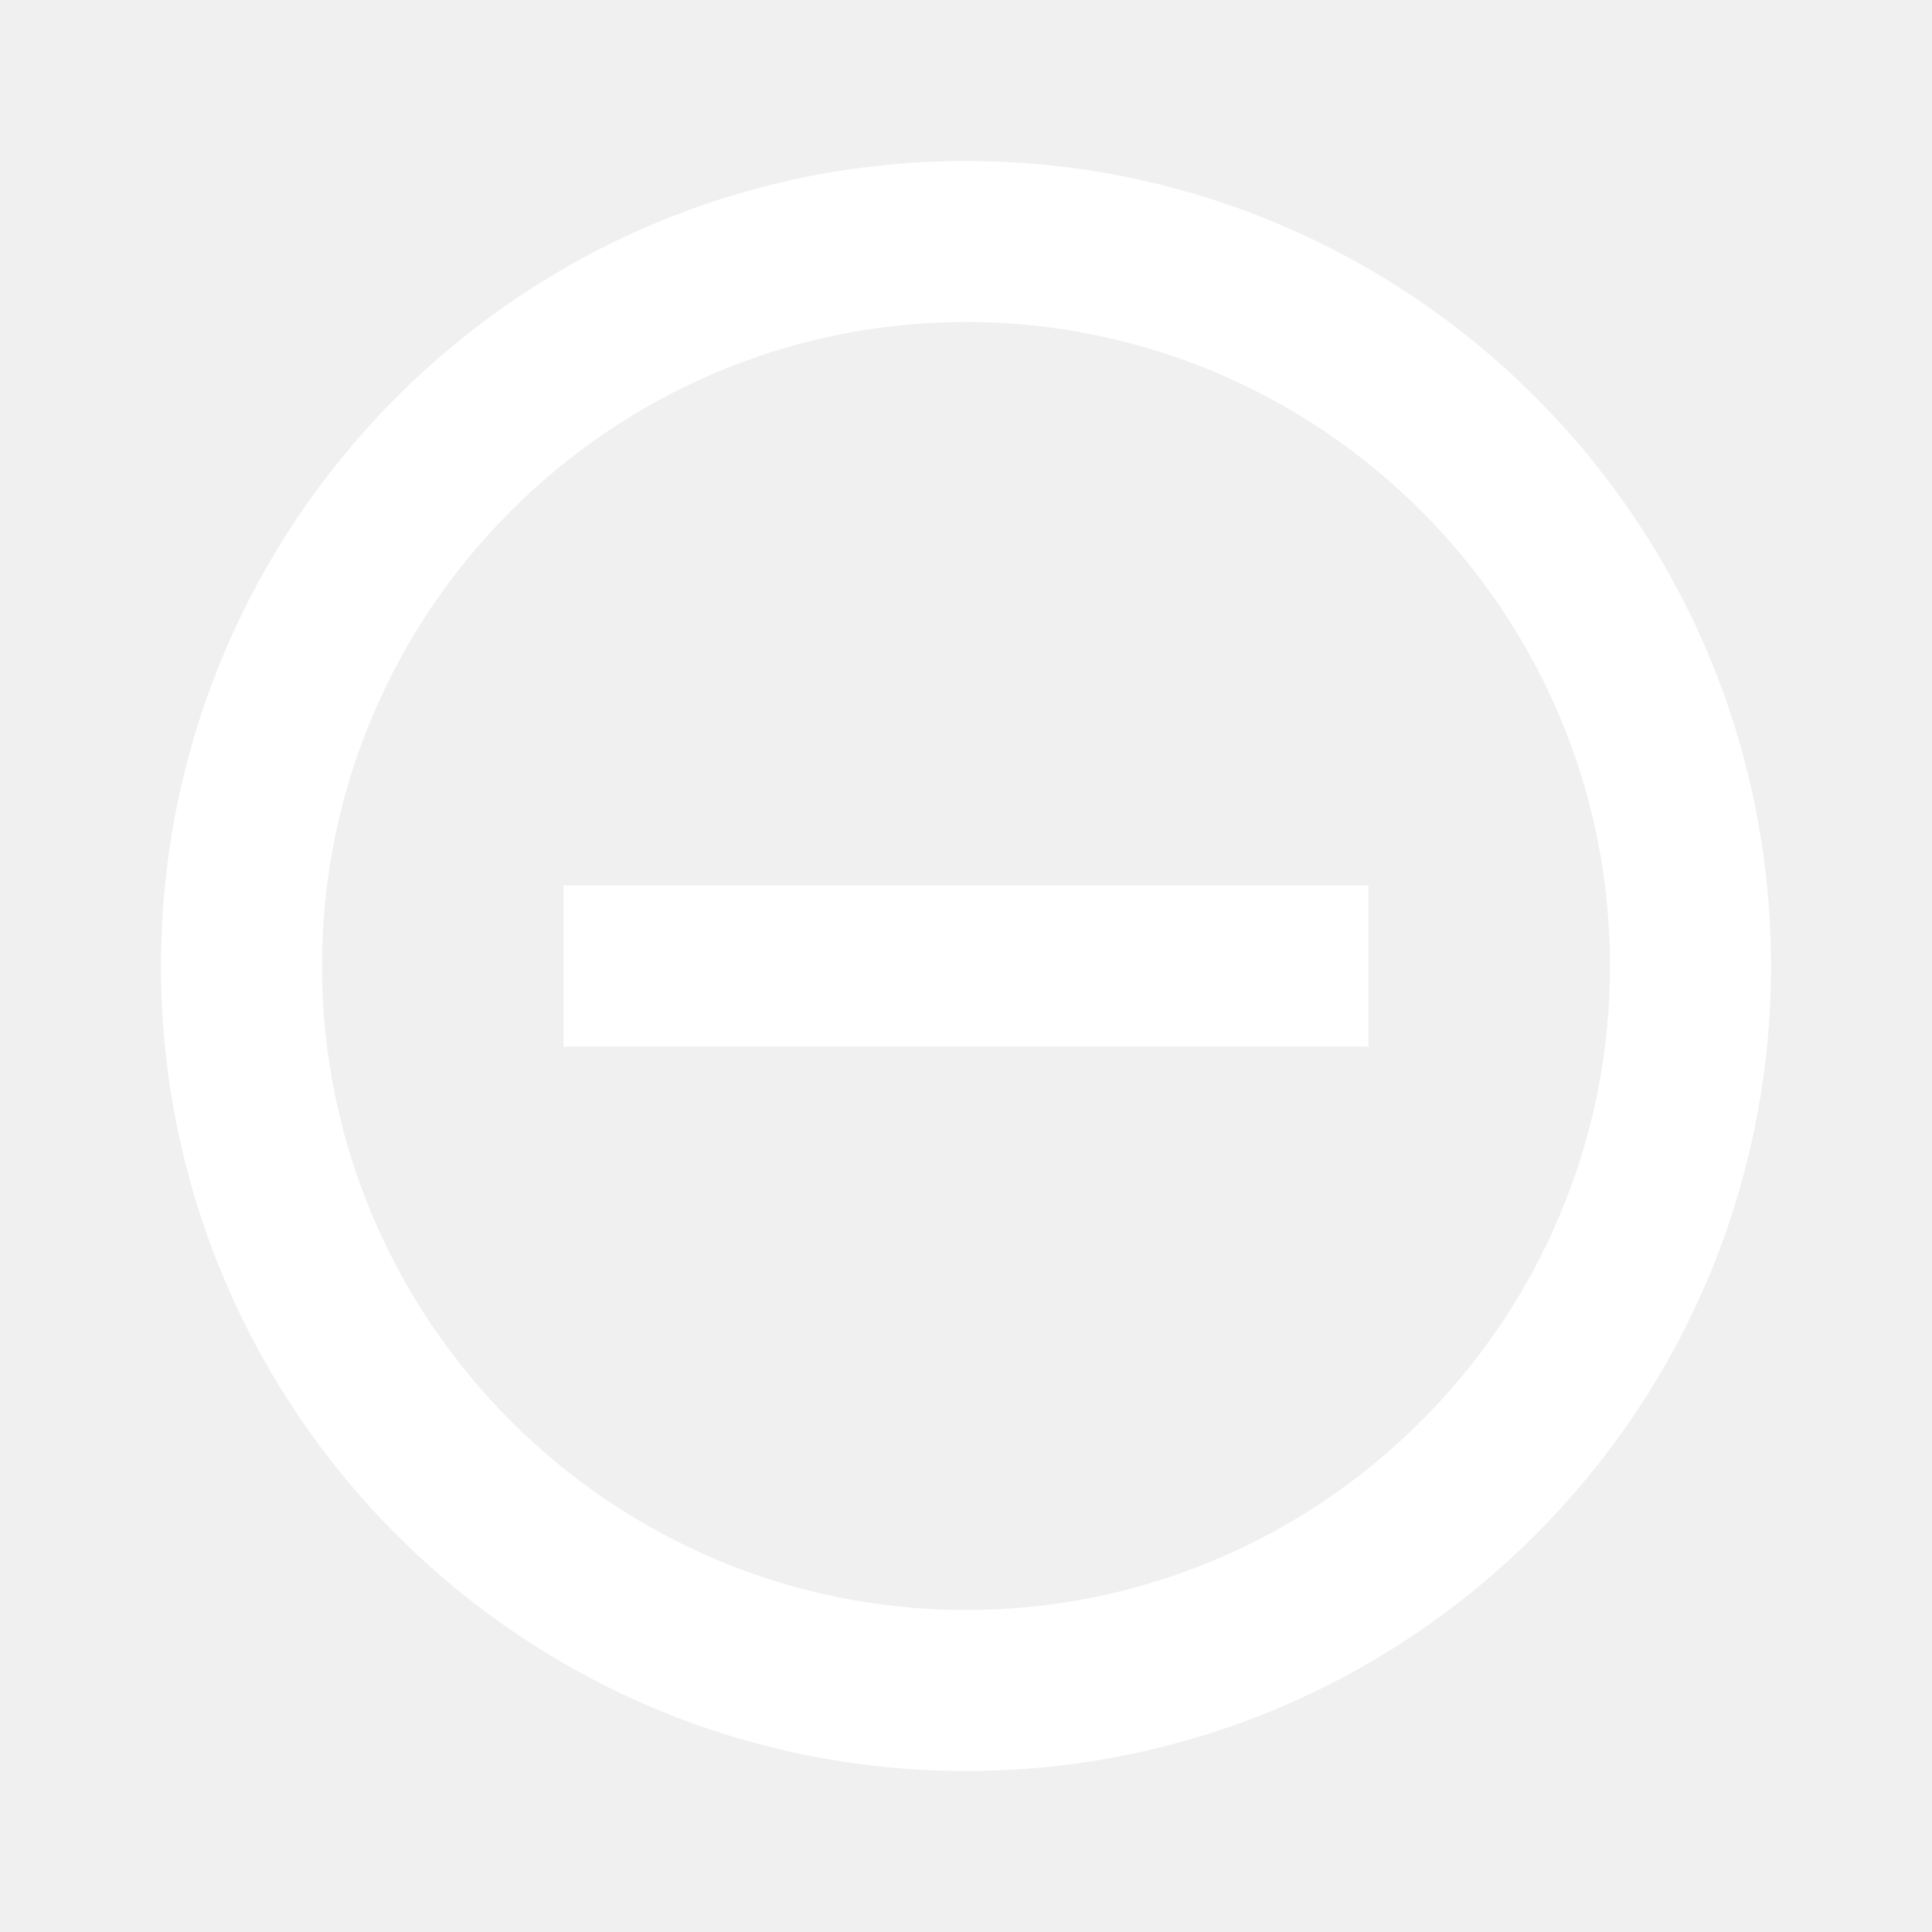
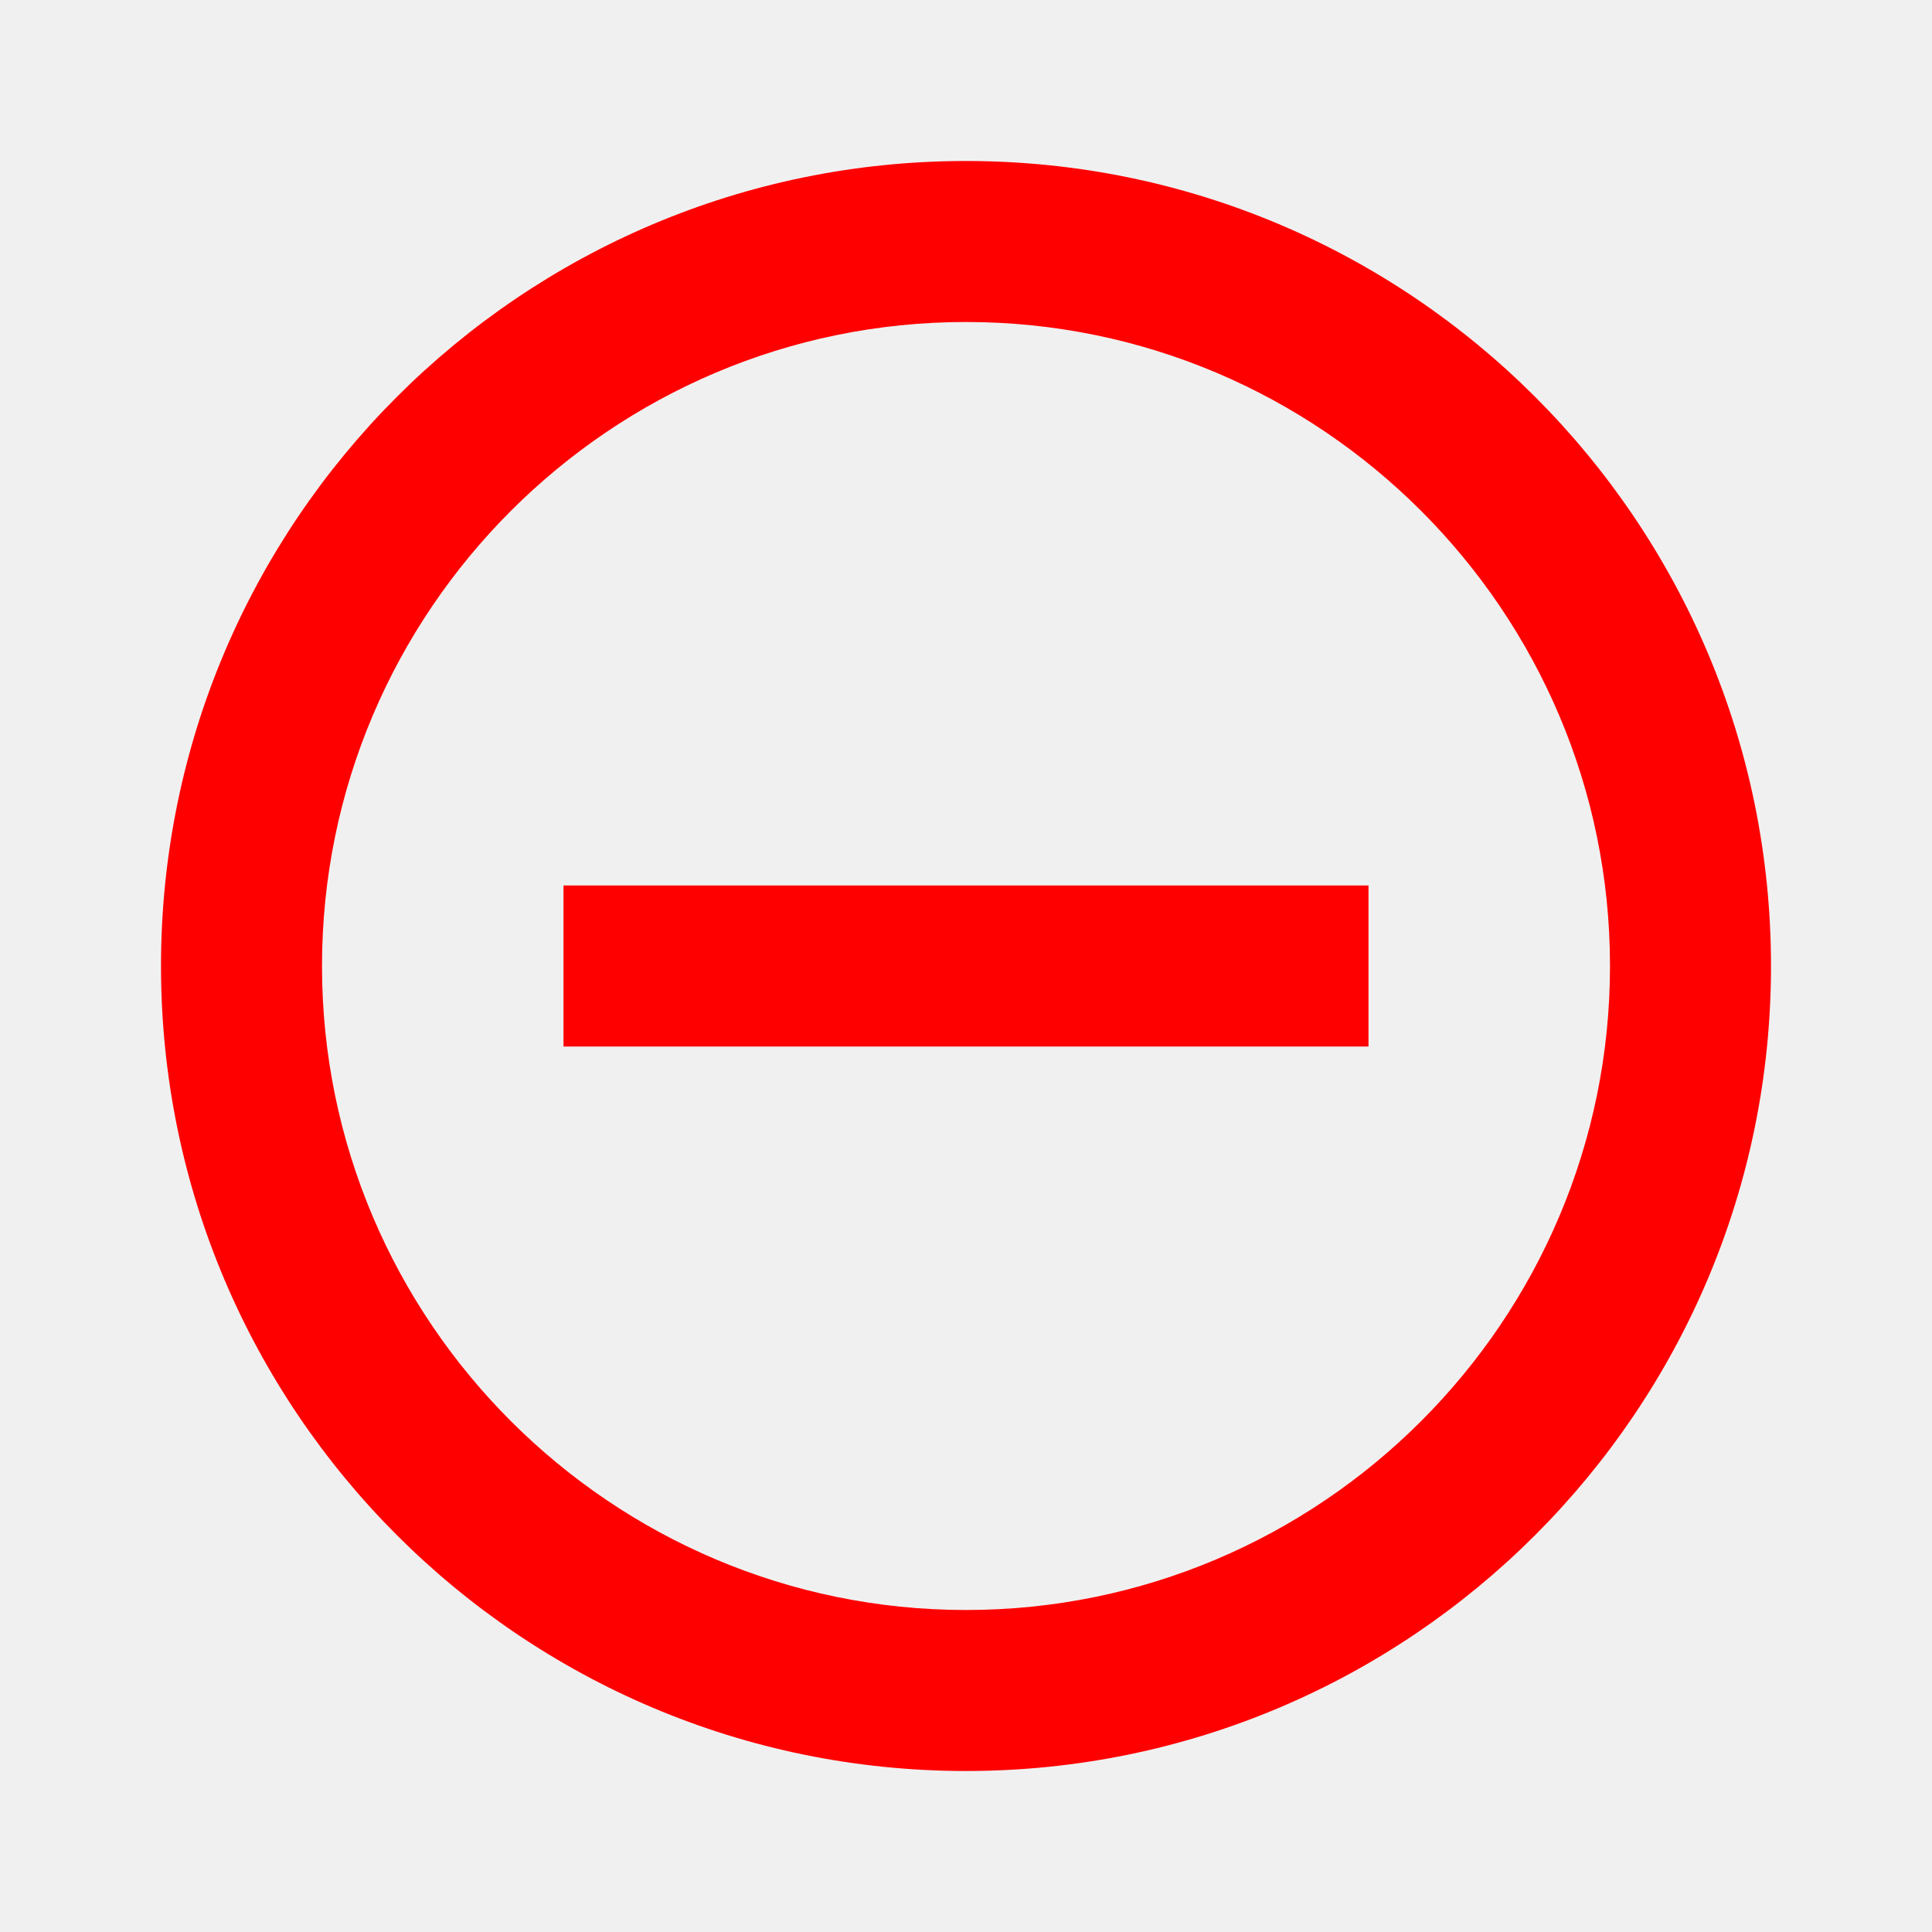
- <svg xmlns="http://www.w3.org/2000/svg" height="24px" viewBox="0 0 24 24" width="24px" fill="#FFFFFF">
+ <svg xmlns="http://www.w3.org/2000/svg" height="24px" viewBox="0 0 24 24" width="24px" fill="#F00">
  <path d="M0 0h24v24H0V0z" fill="none" />
  <path d="M7 11v2h10v-2H7zm5-9C6.48 2 2 6.48 2 12s4.48 10 10 10 10-4.48 10-10S17.52 2 12 2zm0 18c-4.41 0-8-3.59-8-8s3.59-8 8-8 8 3.59 8 8-3.59 8-8 8z" />
</svg>
